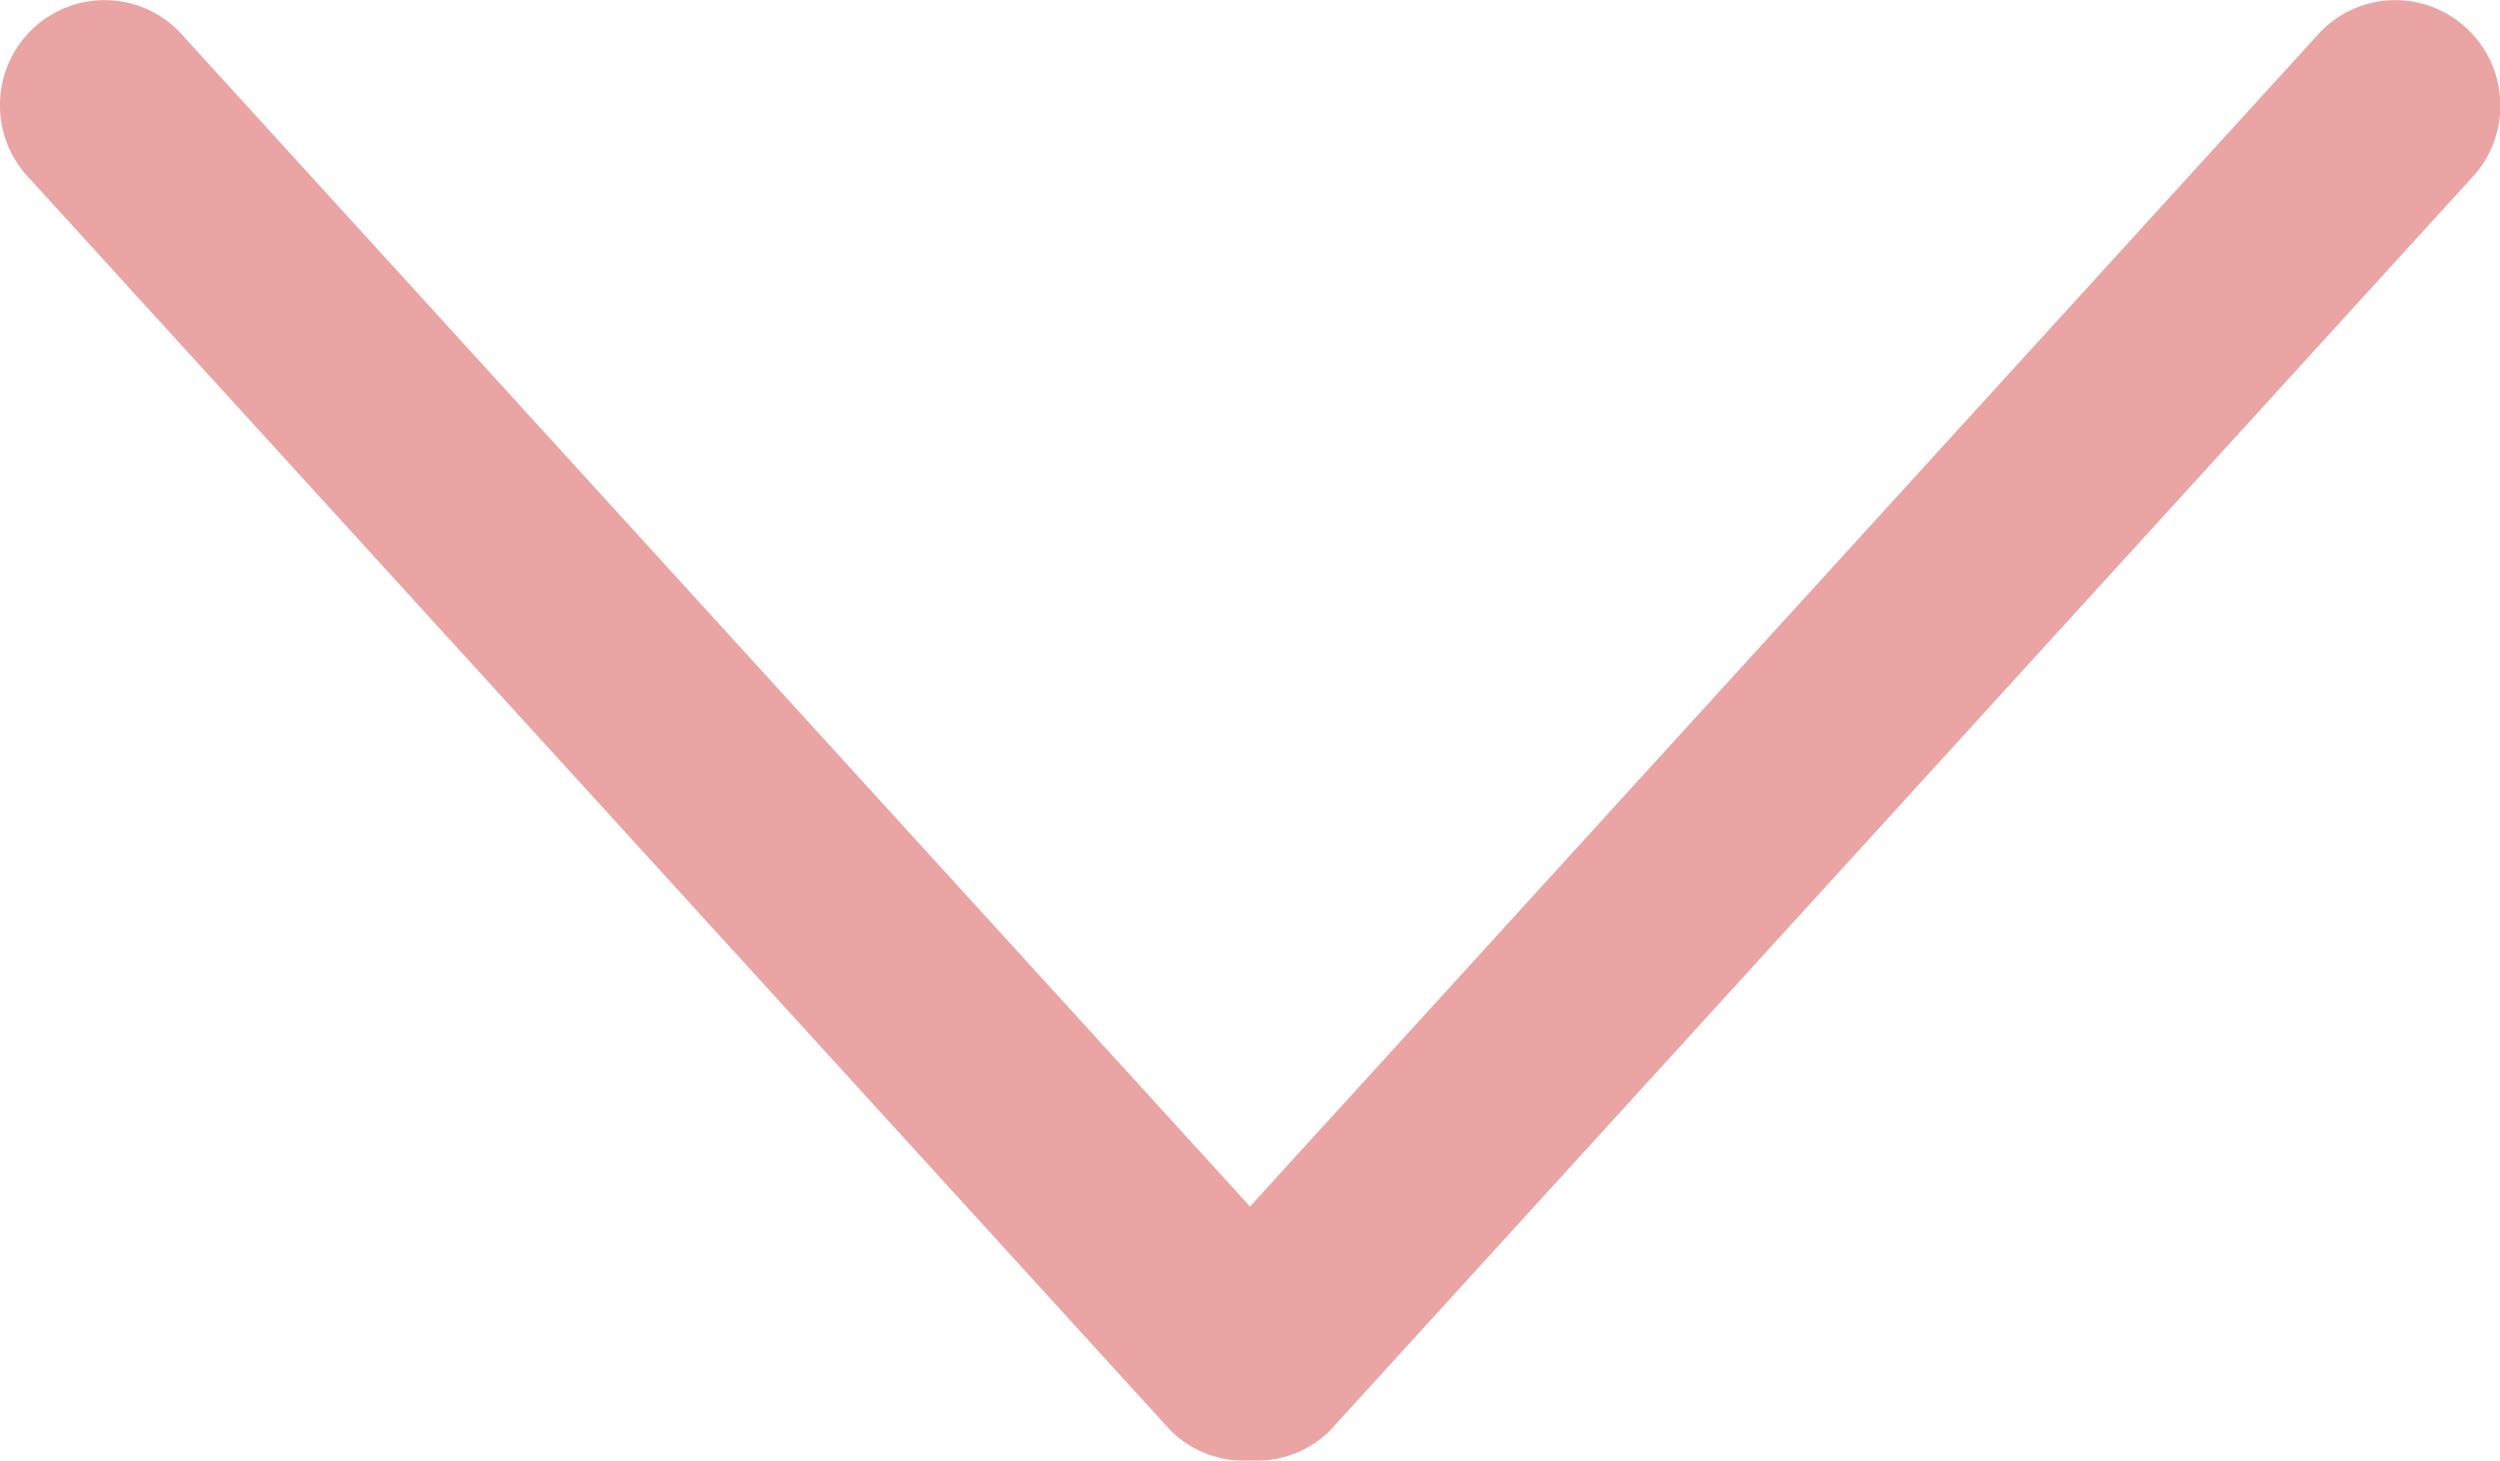
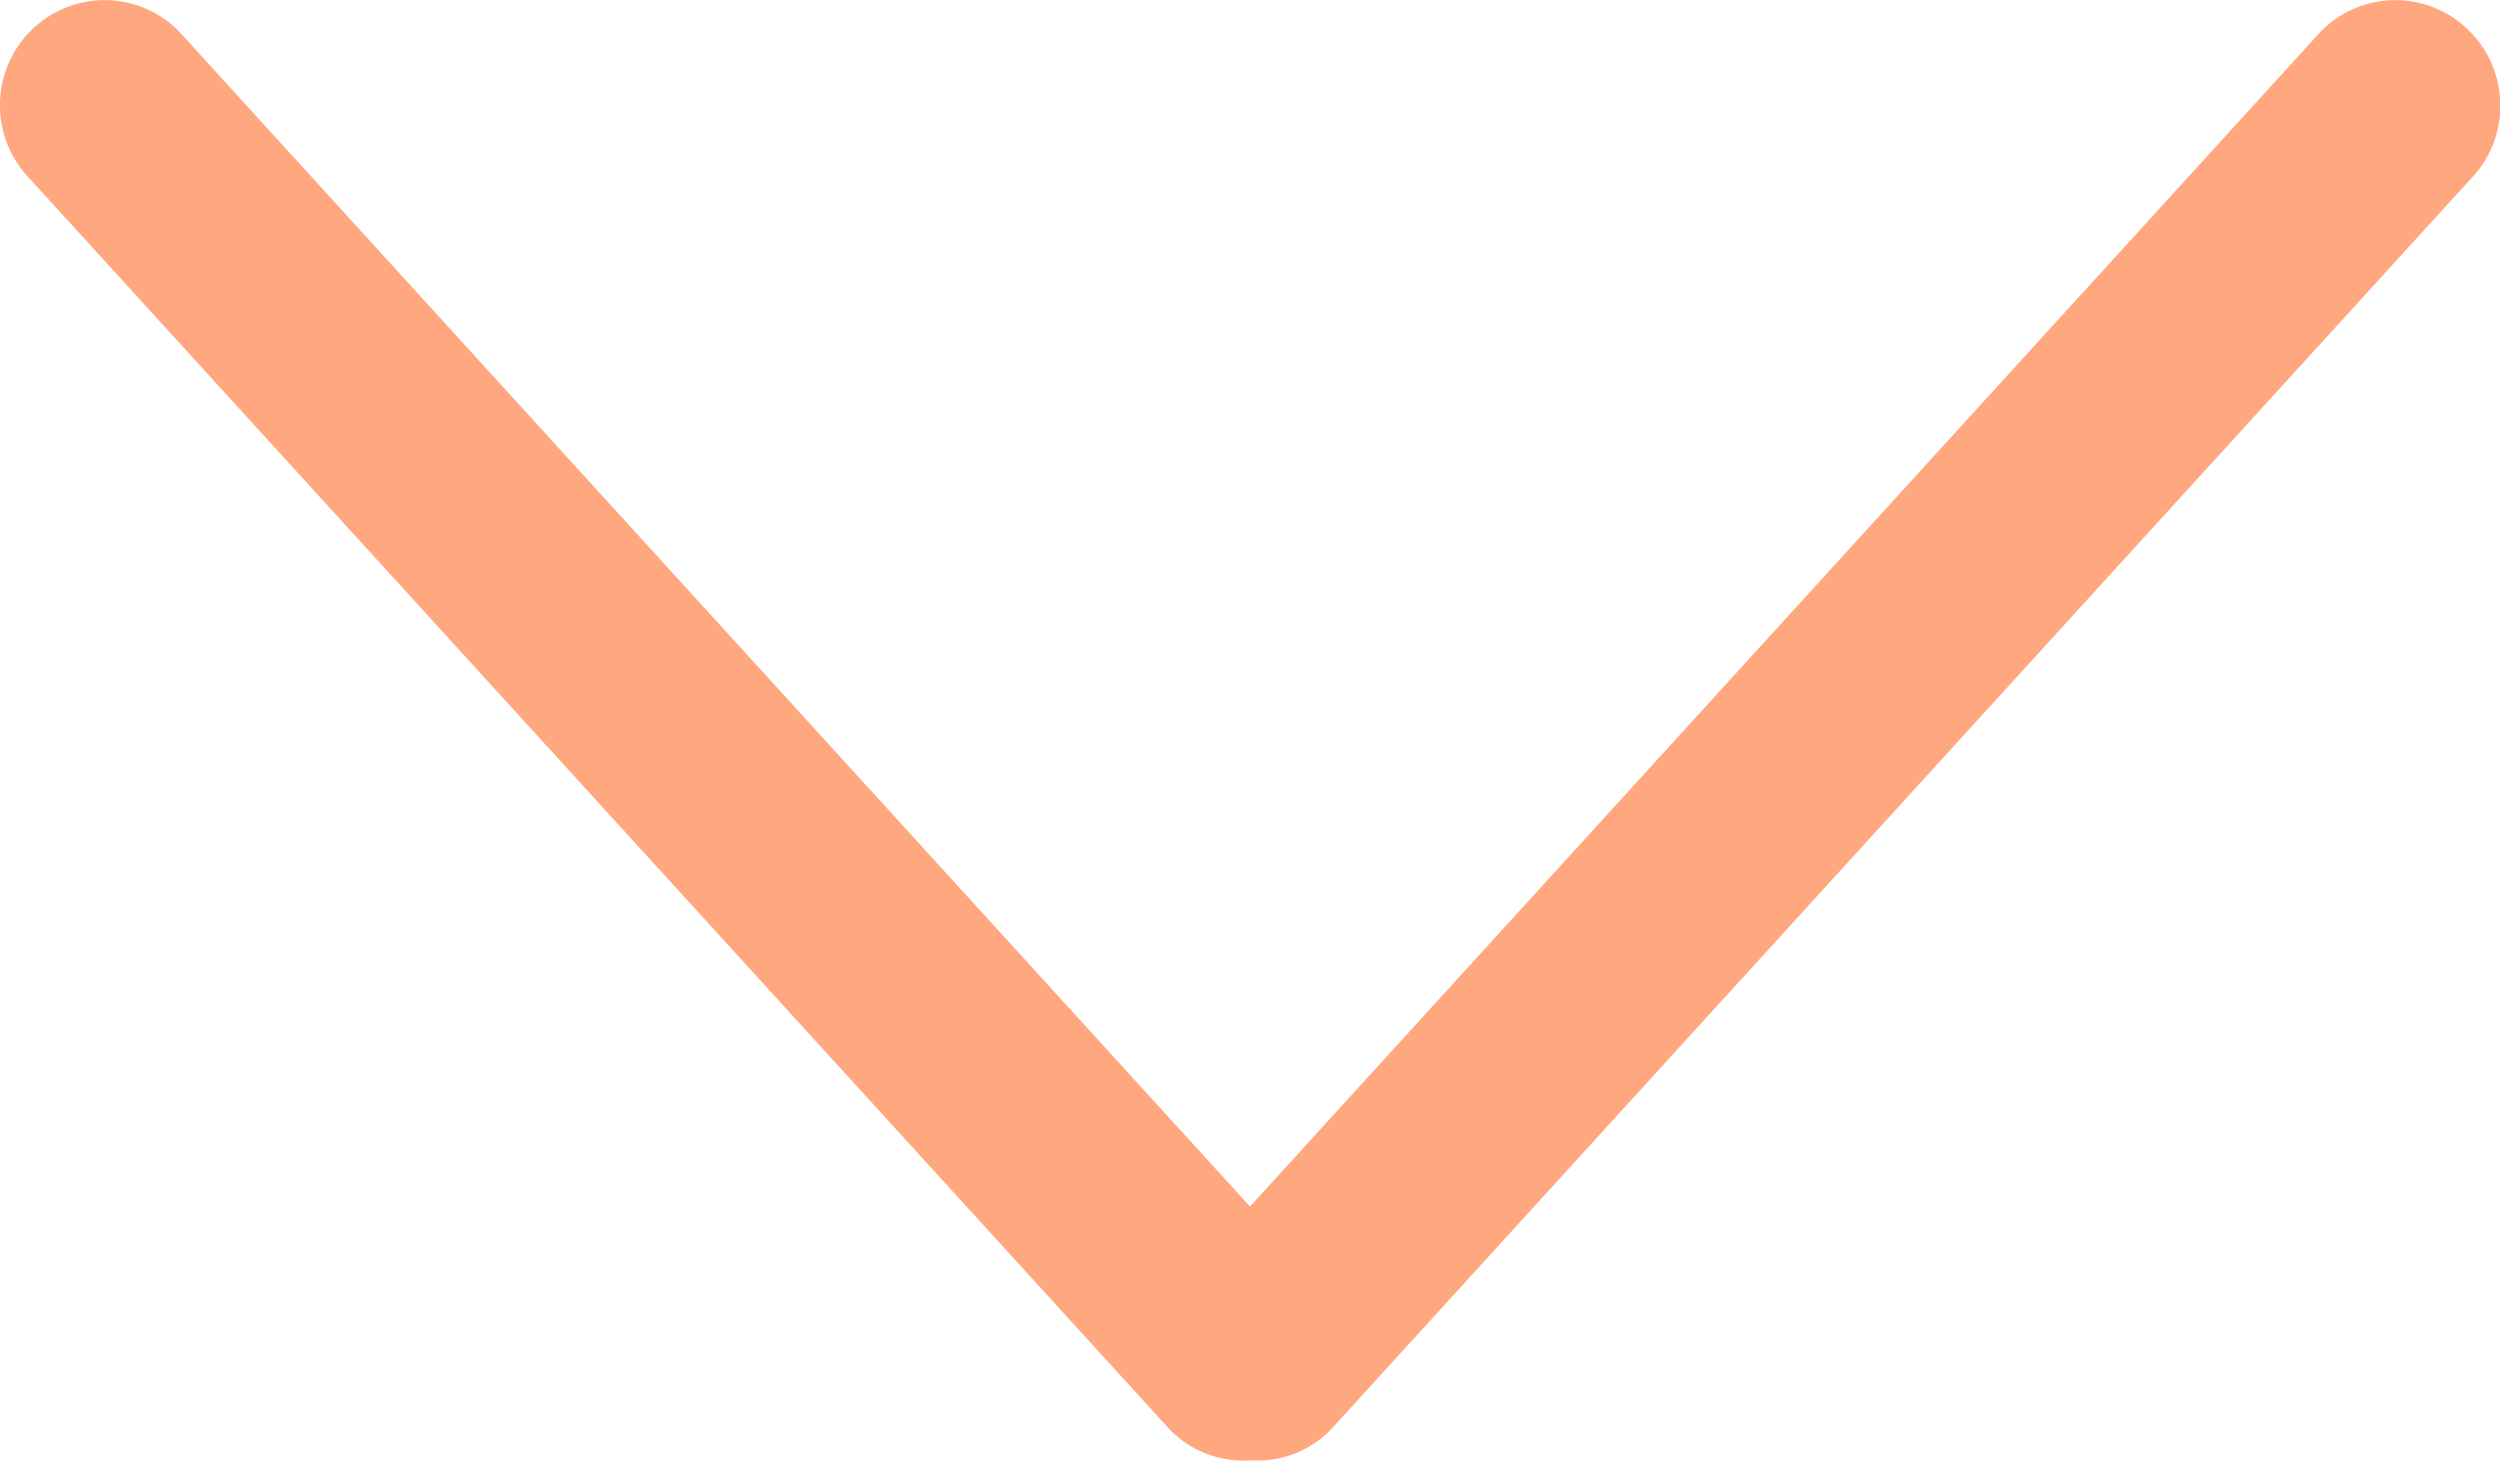
<svg xmlns="http://www.w3.org/2000/svg" width="15.698" height="9.17" viewBox="0 0 15.698 9.17">
  <g id="down-arrow" transform="translate(0 -127.244)">
    <g id="_x31_0_34_" transform="translate(0 127.244)">
      <g id="Group_20" data-name="Group 20">
-         <path id="Path_24" data-name="Path 24" d="M15.505,127.438a.655.655,0,0,0-.929,0l-6.727,7.382-6.728-7.382a.655.655,0,0,0-.929,0,.663.663,0,0,0,0,.934l7.159,7.855a.648.648,0,0,0,.5.187.647.647,0,0,0,.5-.187l7.16-7.856A.662.662,0,0,0,15.505,127.438Z" transform="translate(0 -127.244)" fill="#eaa4a4" />
+         <path id="Path_24" data-name="Path 24" d="M15.505,127.438a.655.655,0,0,0-.929,0l-6.727,7.382-6.728-7.382a.655.655,0,0,0-.929,0,.663.663,0,0,0,0,.934l7.159,7.855a.648.648,0,0,0,.5.187.647.647,0,0,0,.5-.187l7.16-7.856A.662.662,0,0,0,15.505,127.438Z" transform="translate(0 -127.244)" fill="#FFA77F" />
      </g>
    </g>
  </g>
</svg>
